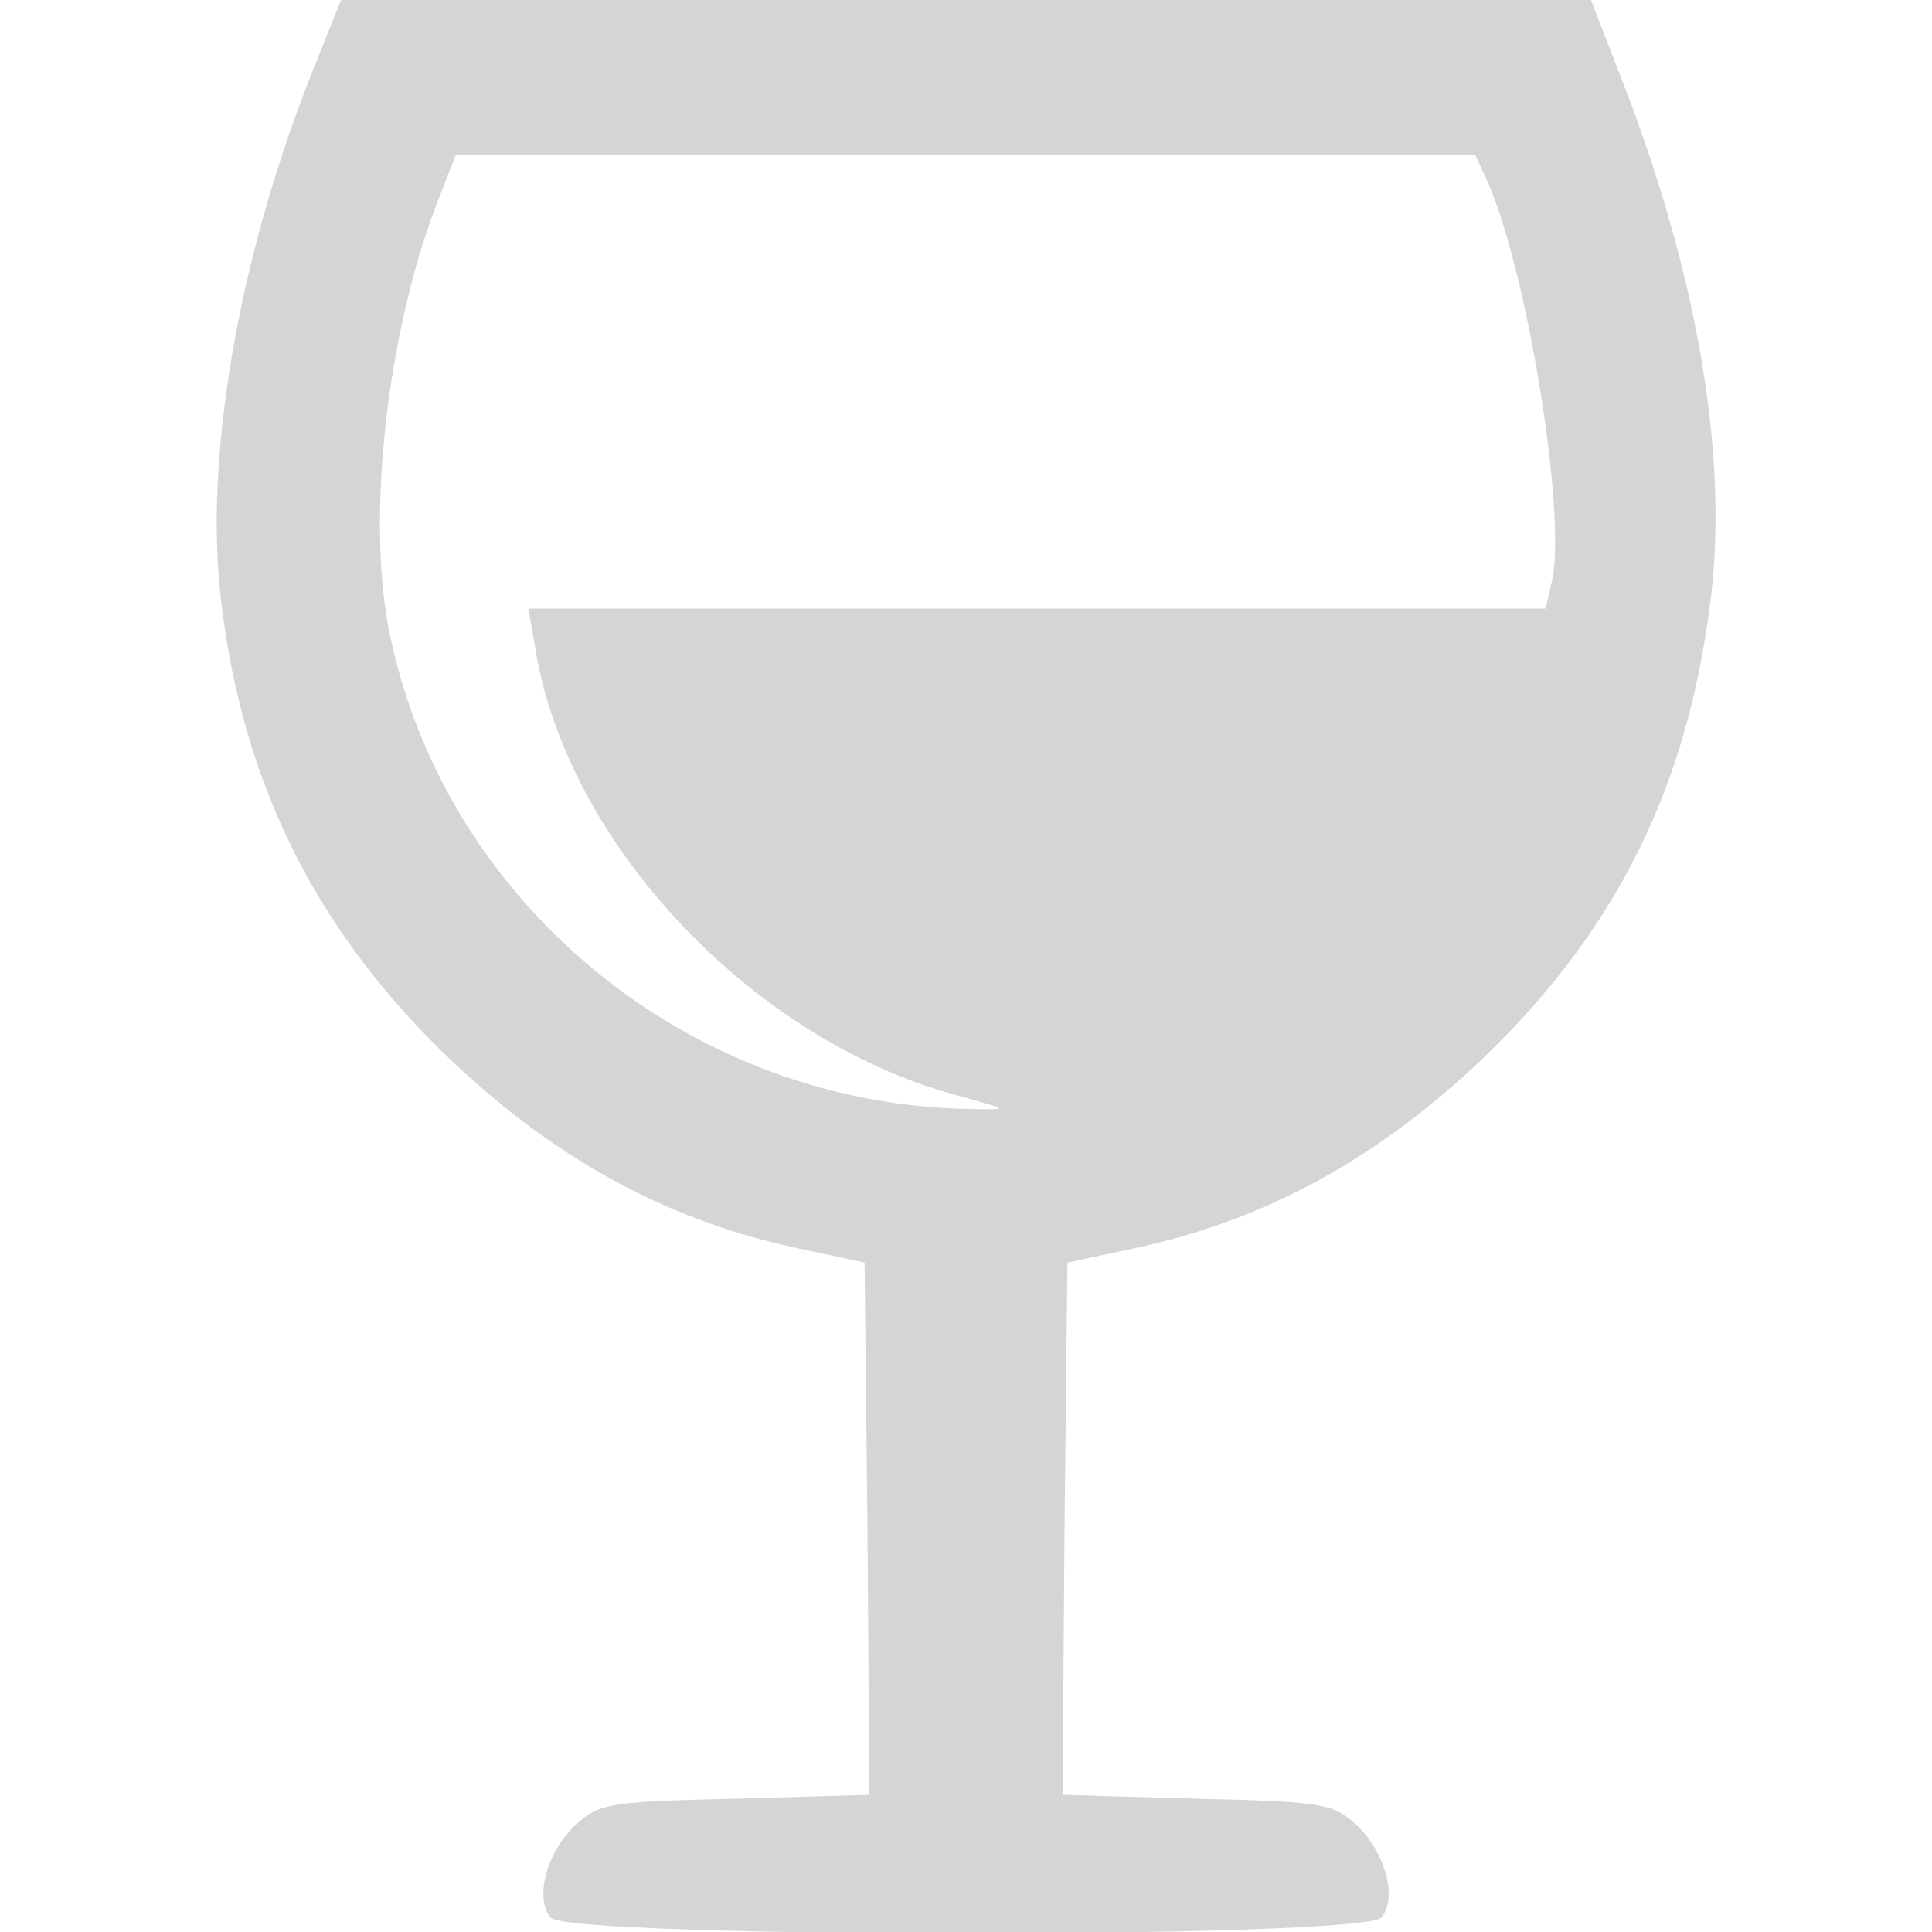
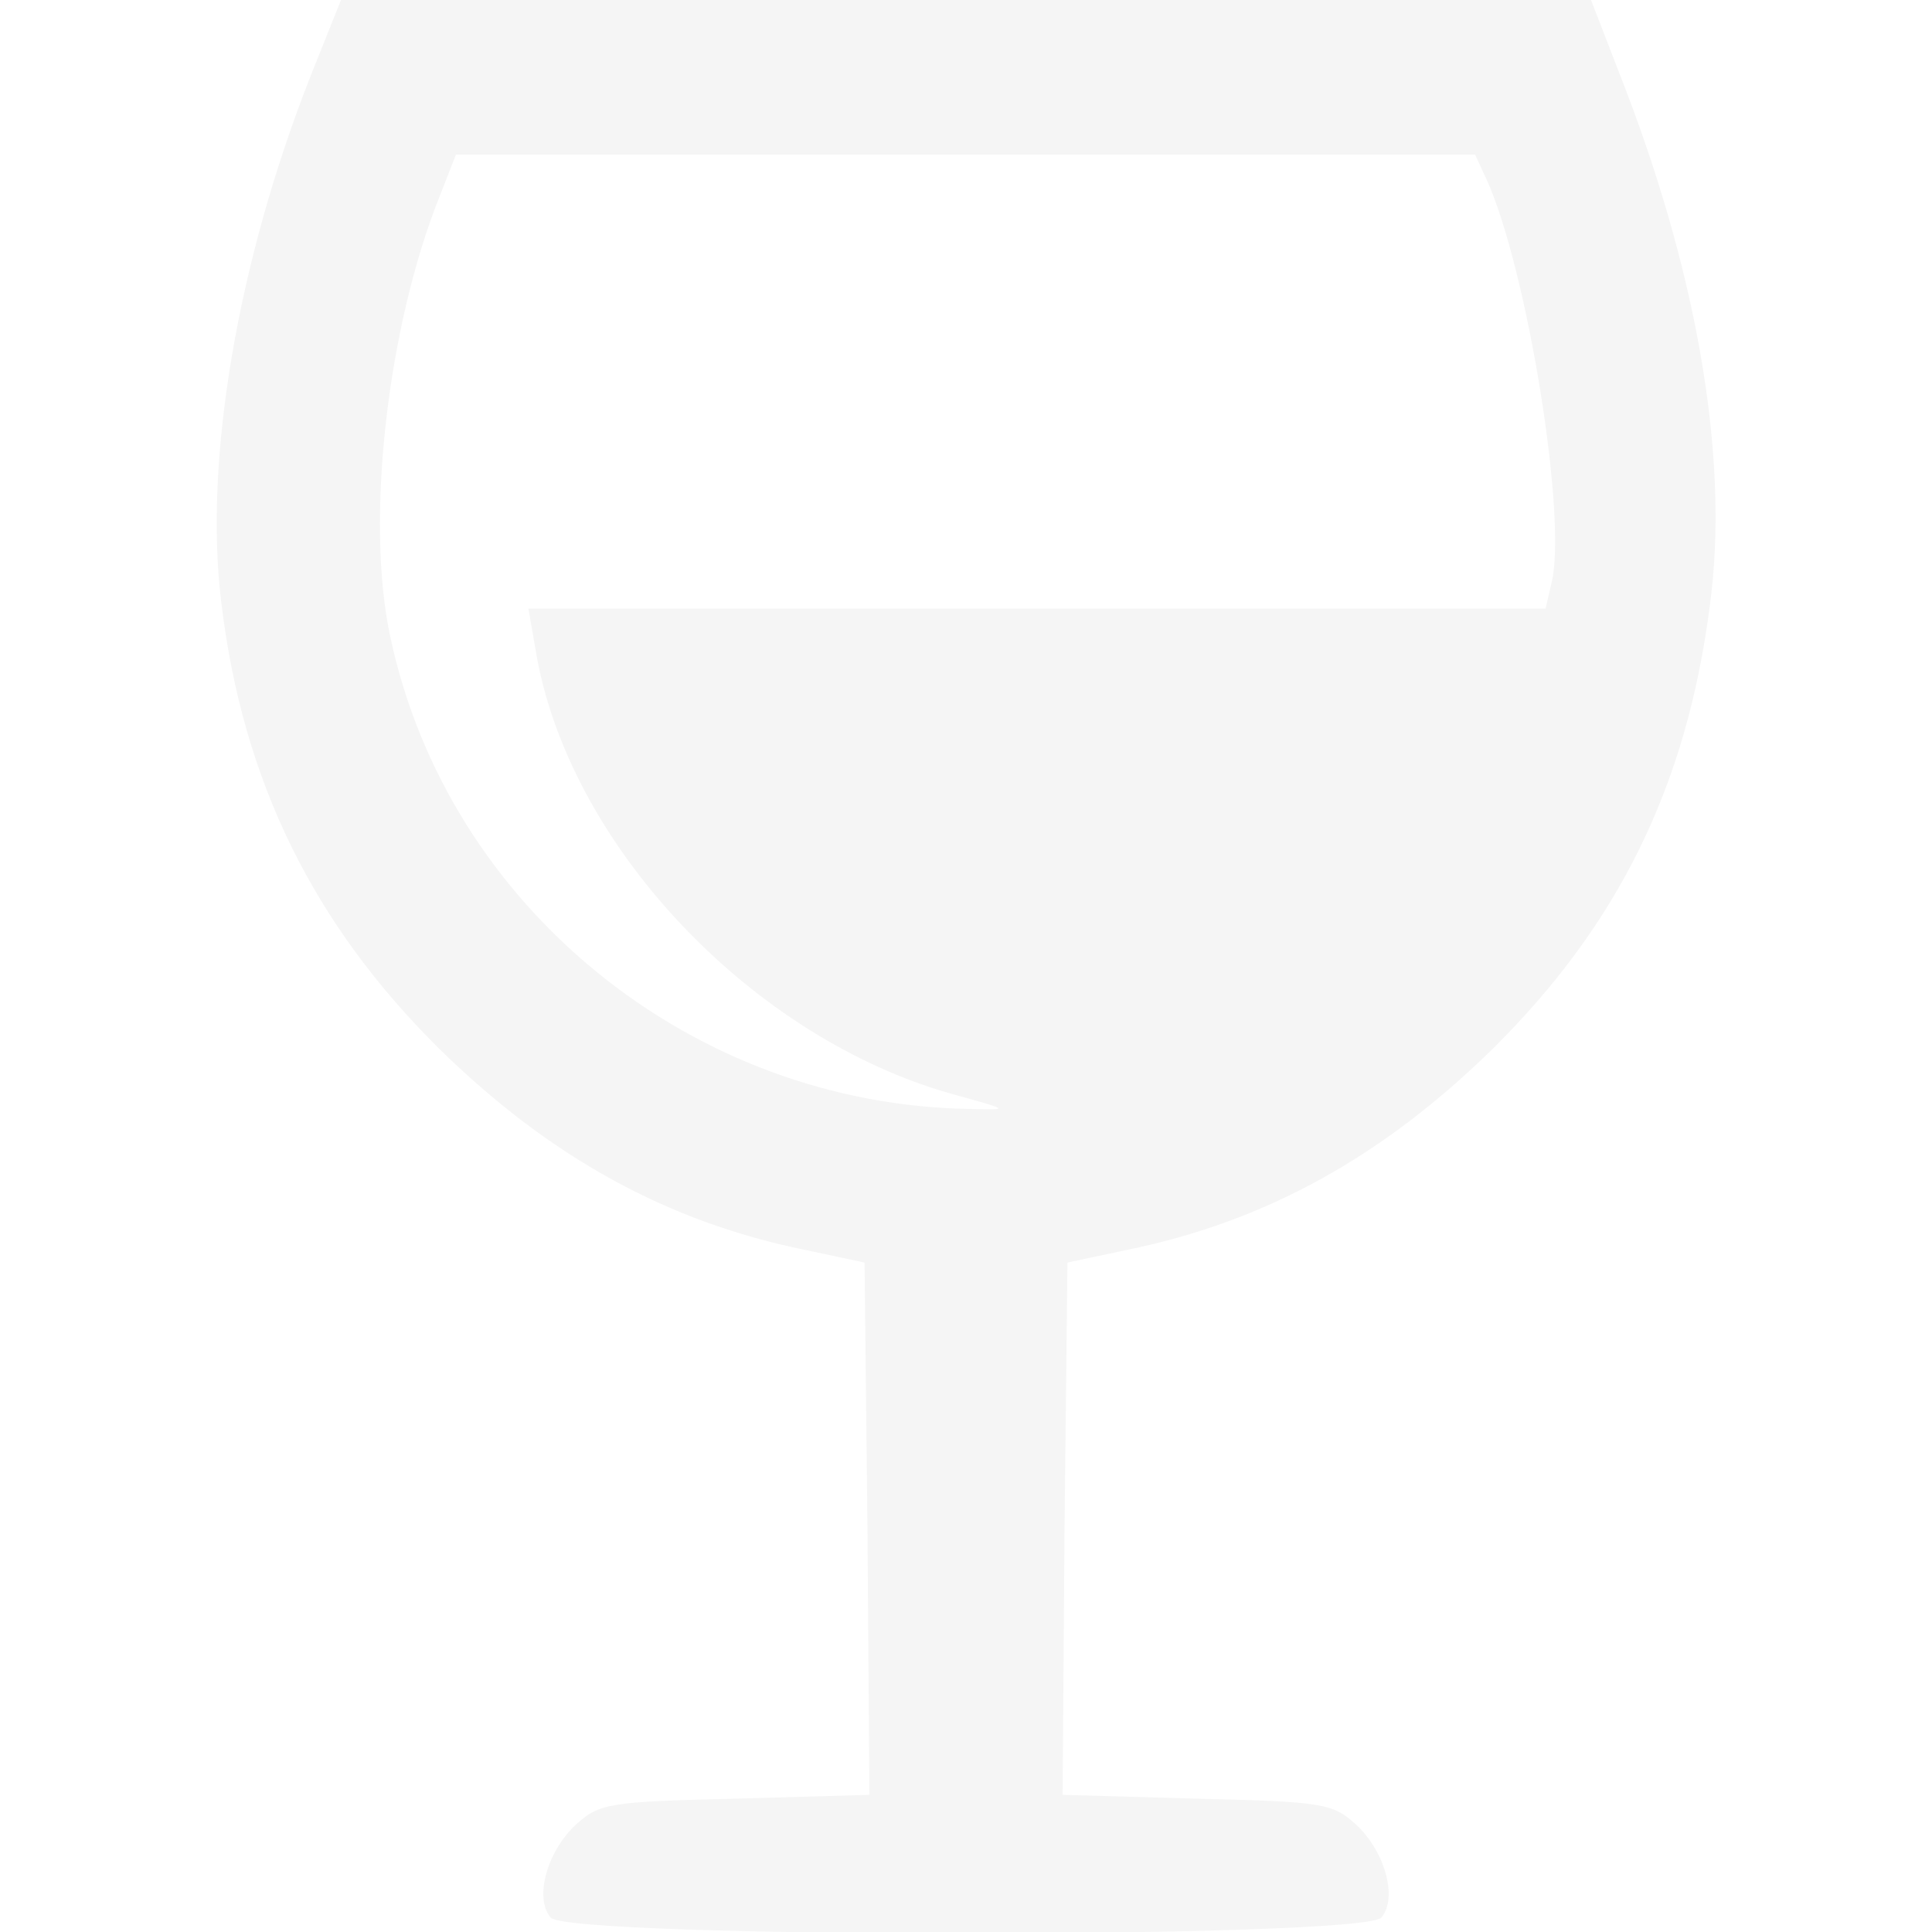
<svg xmlns="http://www.w3.org/2000/svg" version="1" width="200" height="200" viewBox="0 0 2000 2000">
-   <path d="M570 1985c-17-20-4-68 26-96 24-22 34-24 165-27l139-4-2-276-3-275-61-13c-143-29-265-96-380-209-130-129-203-277-225-462-18-147 17-352 92-543l32-80h1294l36 93c76 199 107 387 87 534-24 187-95 330-224 458-115 113-237 180-380 209l-61 13-3 275-2 276 139 4c131 3 141 5 165 27 30 28 43 76 26 96-18 22-842 22-860 0zm421-851c-212-57-405-261-437-464l-7-40h1053l6-26c17-66-25-325-67-418l-12-26H472l-16 41c-55 136-78 338-52 458 59 279 312 485 601 489 40 1 40 1-14-14z" fill="#d5d5d5" />
+   <path d="M570 1985c-17-20-4-68 26-96 24-22 34-24 165-27l139-4-2-276-3-275-61-13c-143-29-265-96-380-209-130-129-203-277-225-462-18-147 17-352 92-543l32-80h1294l36 93c76 199 107 387 87 534-24 187-95 330-224 458-115 113-237 180-380 209l-61 13-3 275-2 276 139 4c131 3 141 5 165 27 30 28 43 76 26 96-18 22-842 22-860 0zm421-851c-212-57-405-261-437-464l-7-40h1053l6-26c17-66-25-325-67-418l-12-26H472l-16 41c-55 136-78 338-52 458 59 279 312 485 601 489 40 1 40 1-14-14z" fill="whitesmoke" />
</svg>
